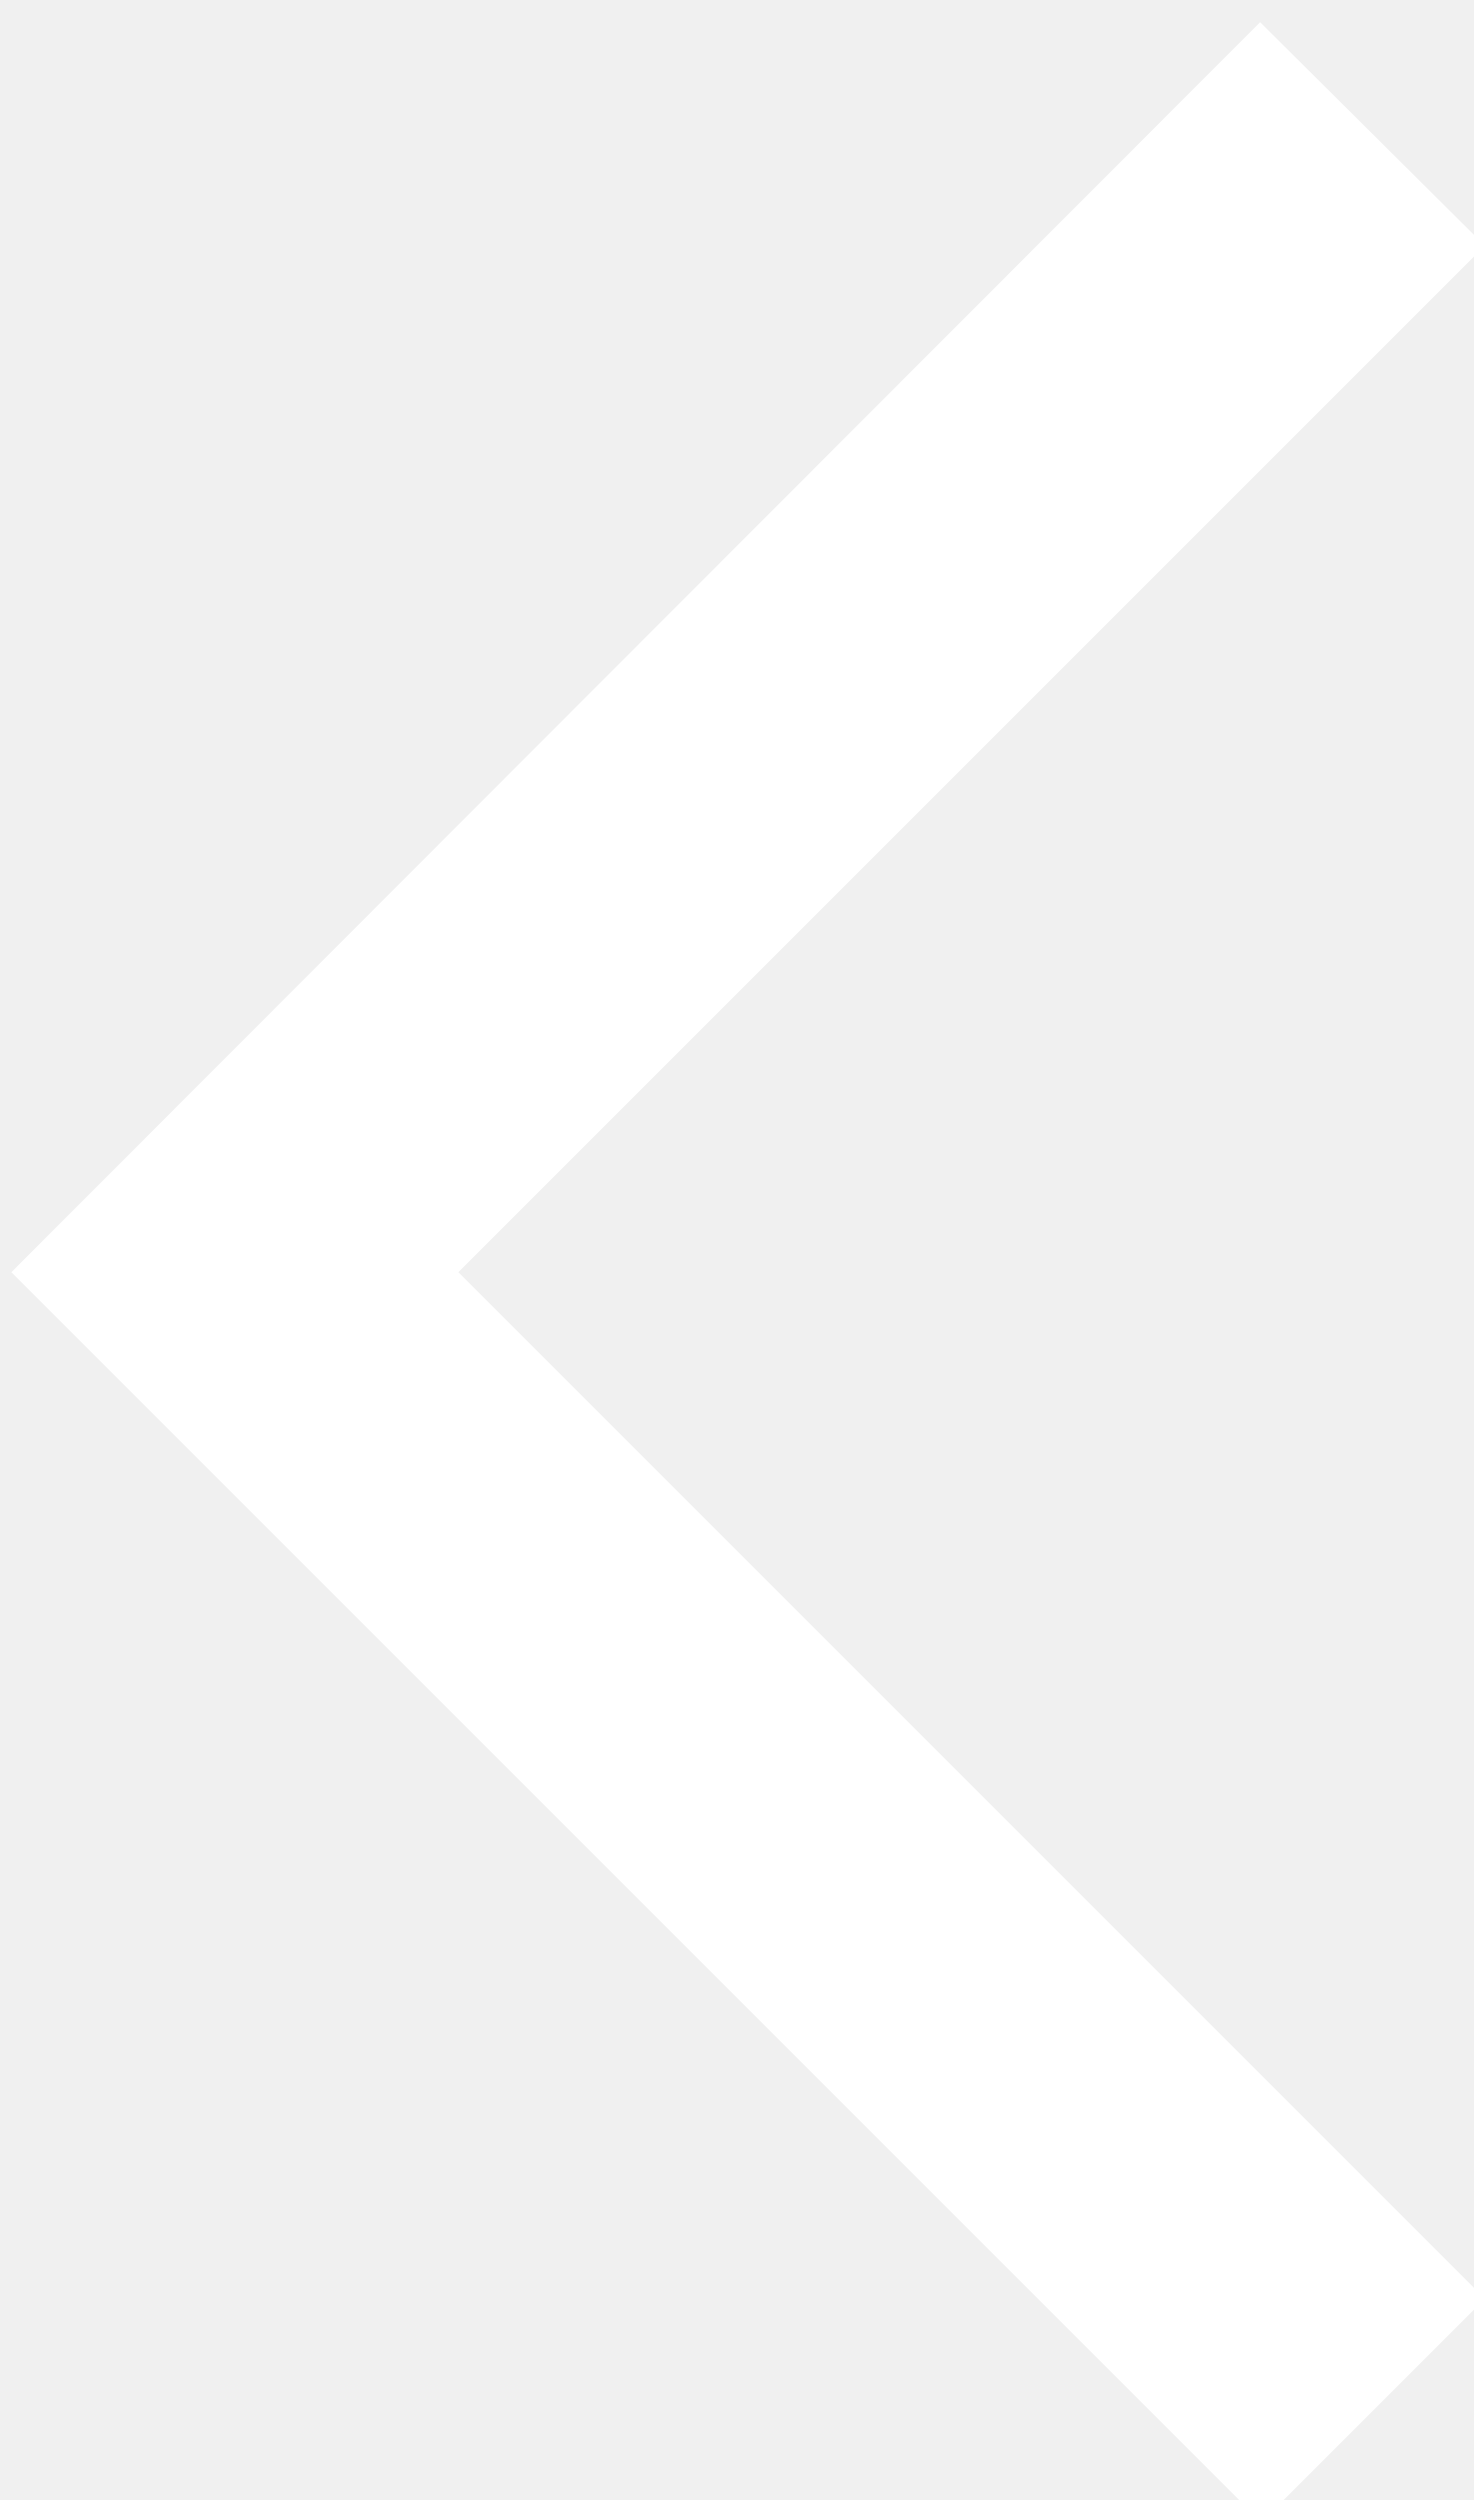
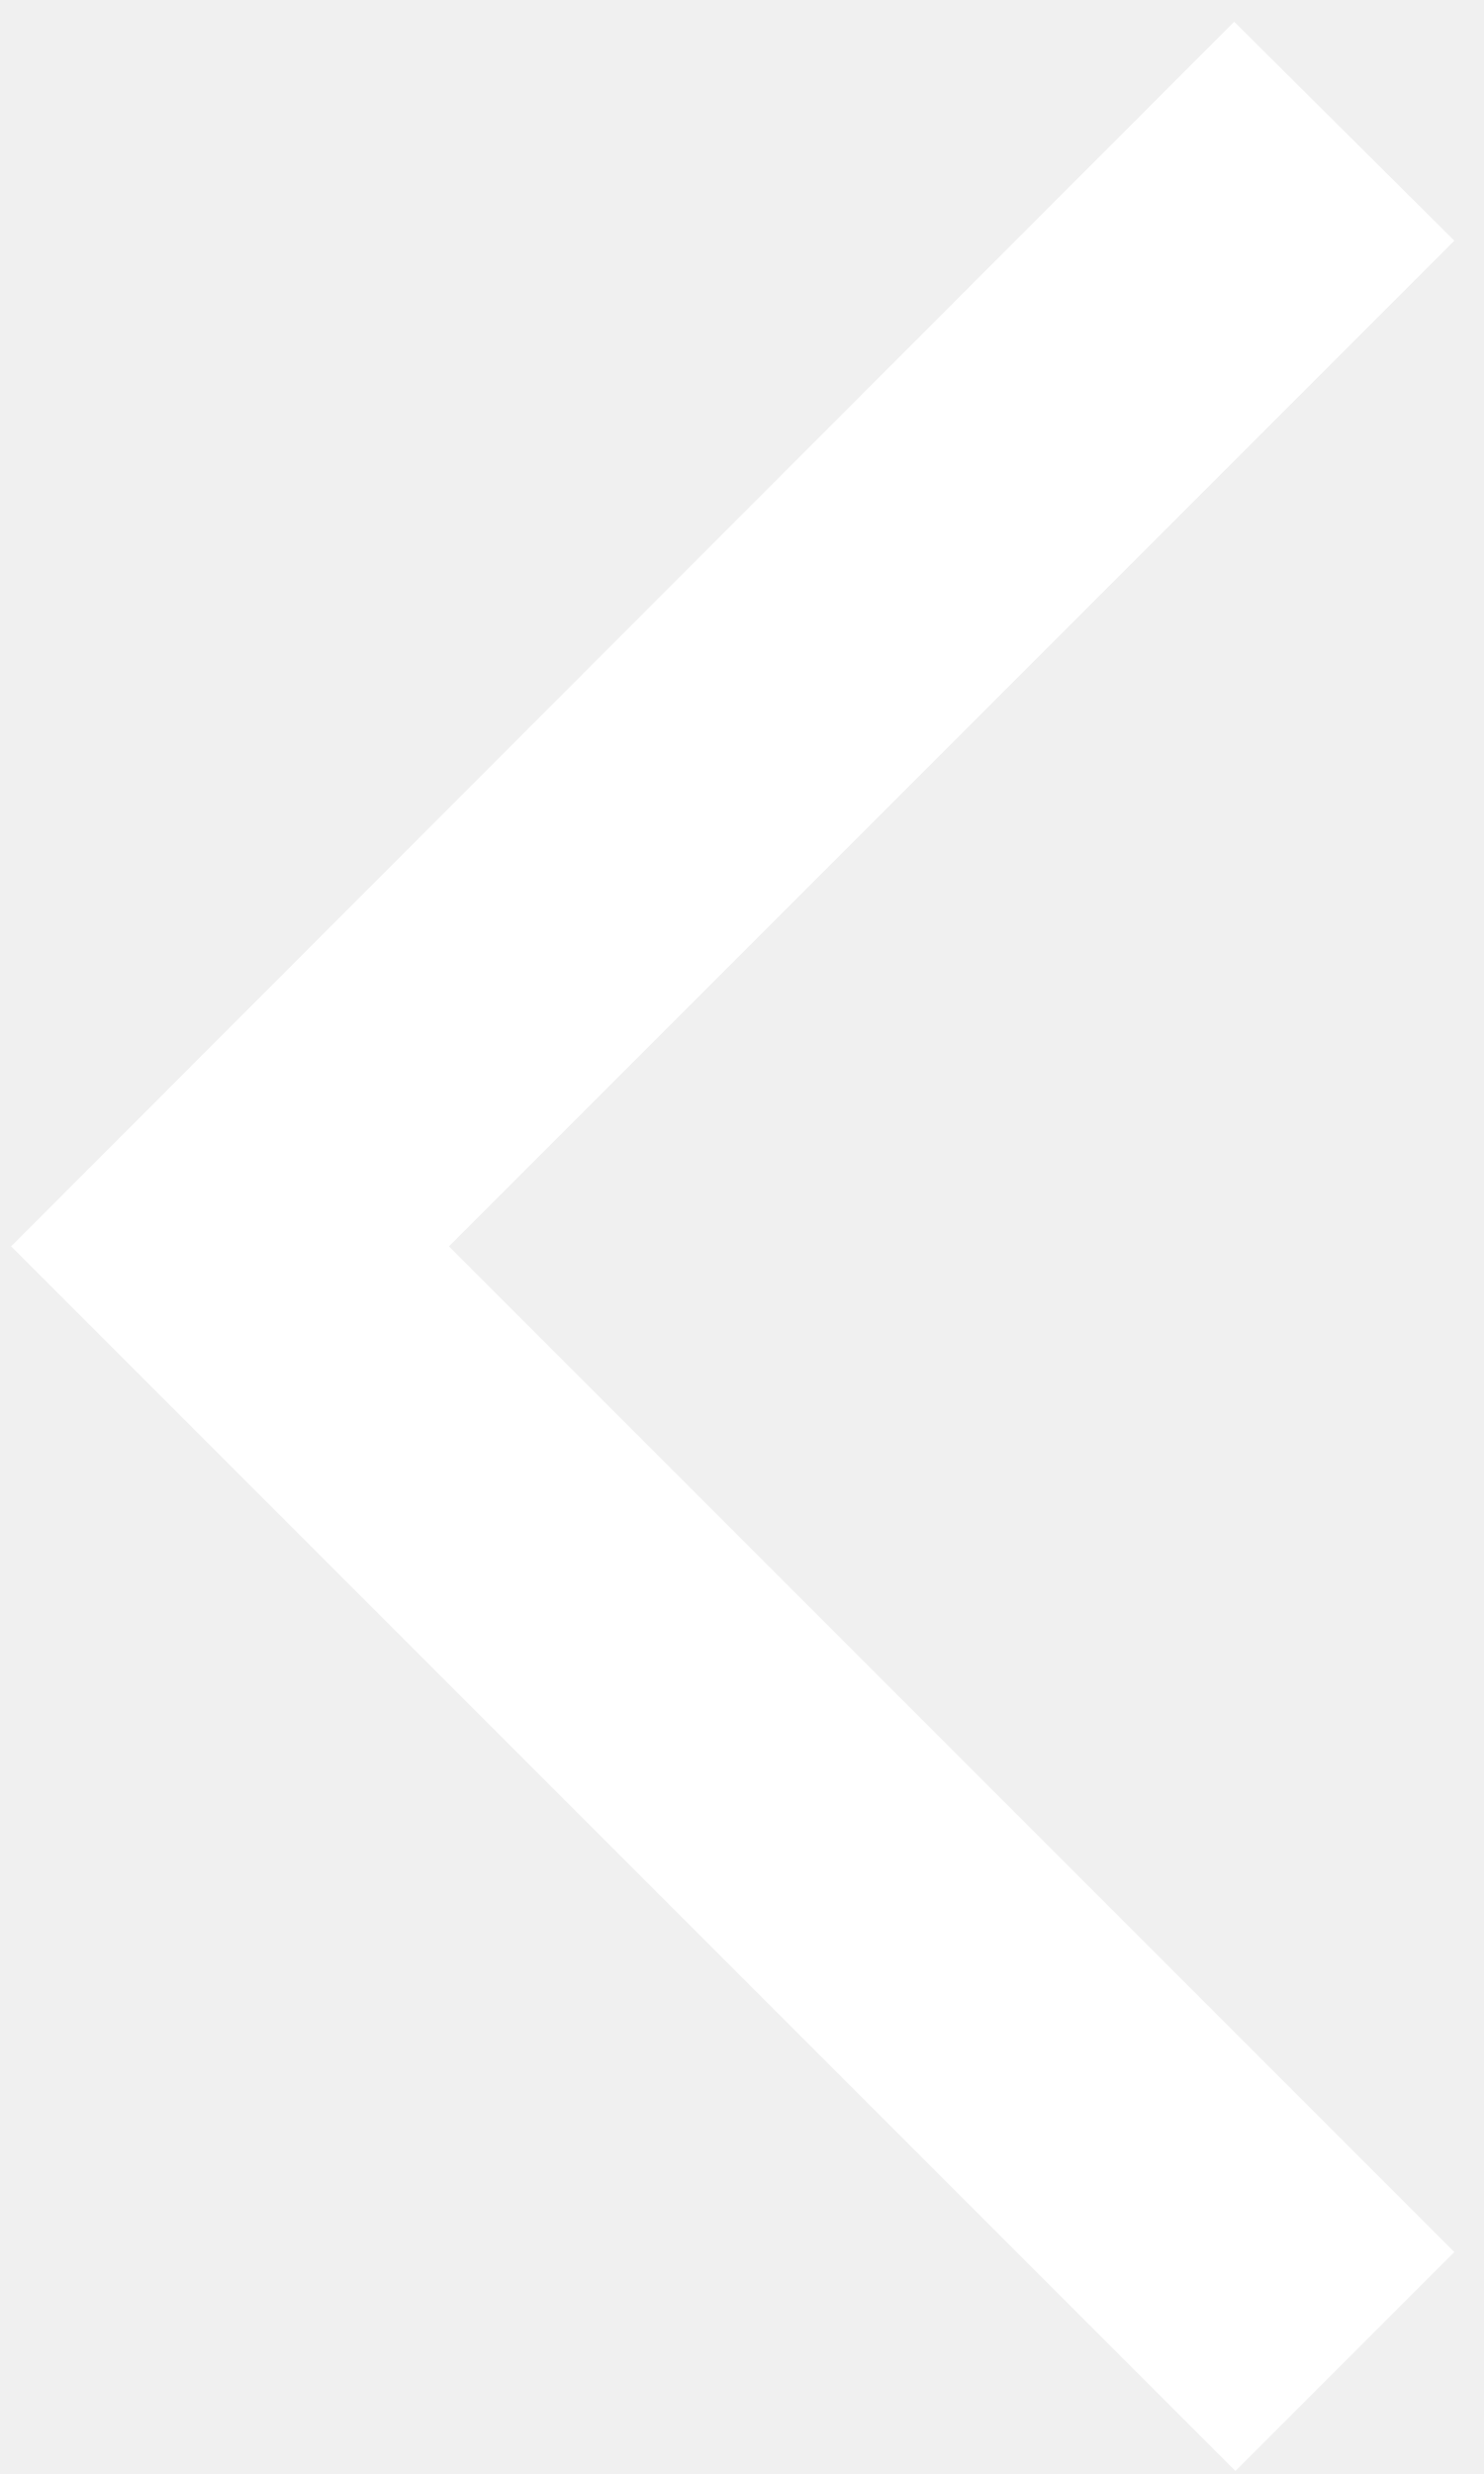
- <svg xmlns="http://www.w3.org/2000/svg" viewBox="0 0 100% 100%" fill="none">
+ <svg xmlns="http://www.w3.org/2000/svg" width="48" height="80" viewBox="0 0 48 80" fill="none">
  <path d="M47.04 7.783L39.92 0.703L0.36 40.303L39.96 79.903L47.04 72.823L14.52 40.303L47.04 7.783Z" fill="white" />
</svg>
